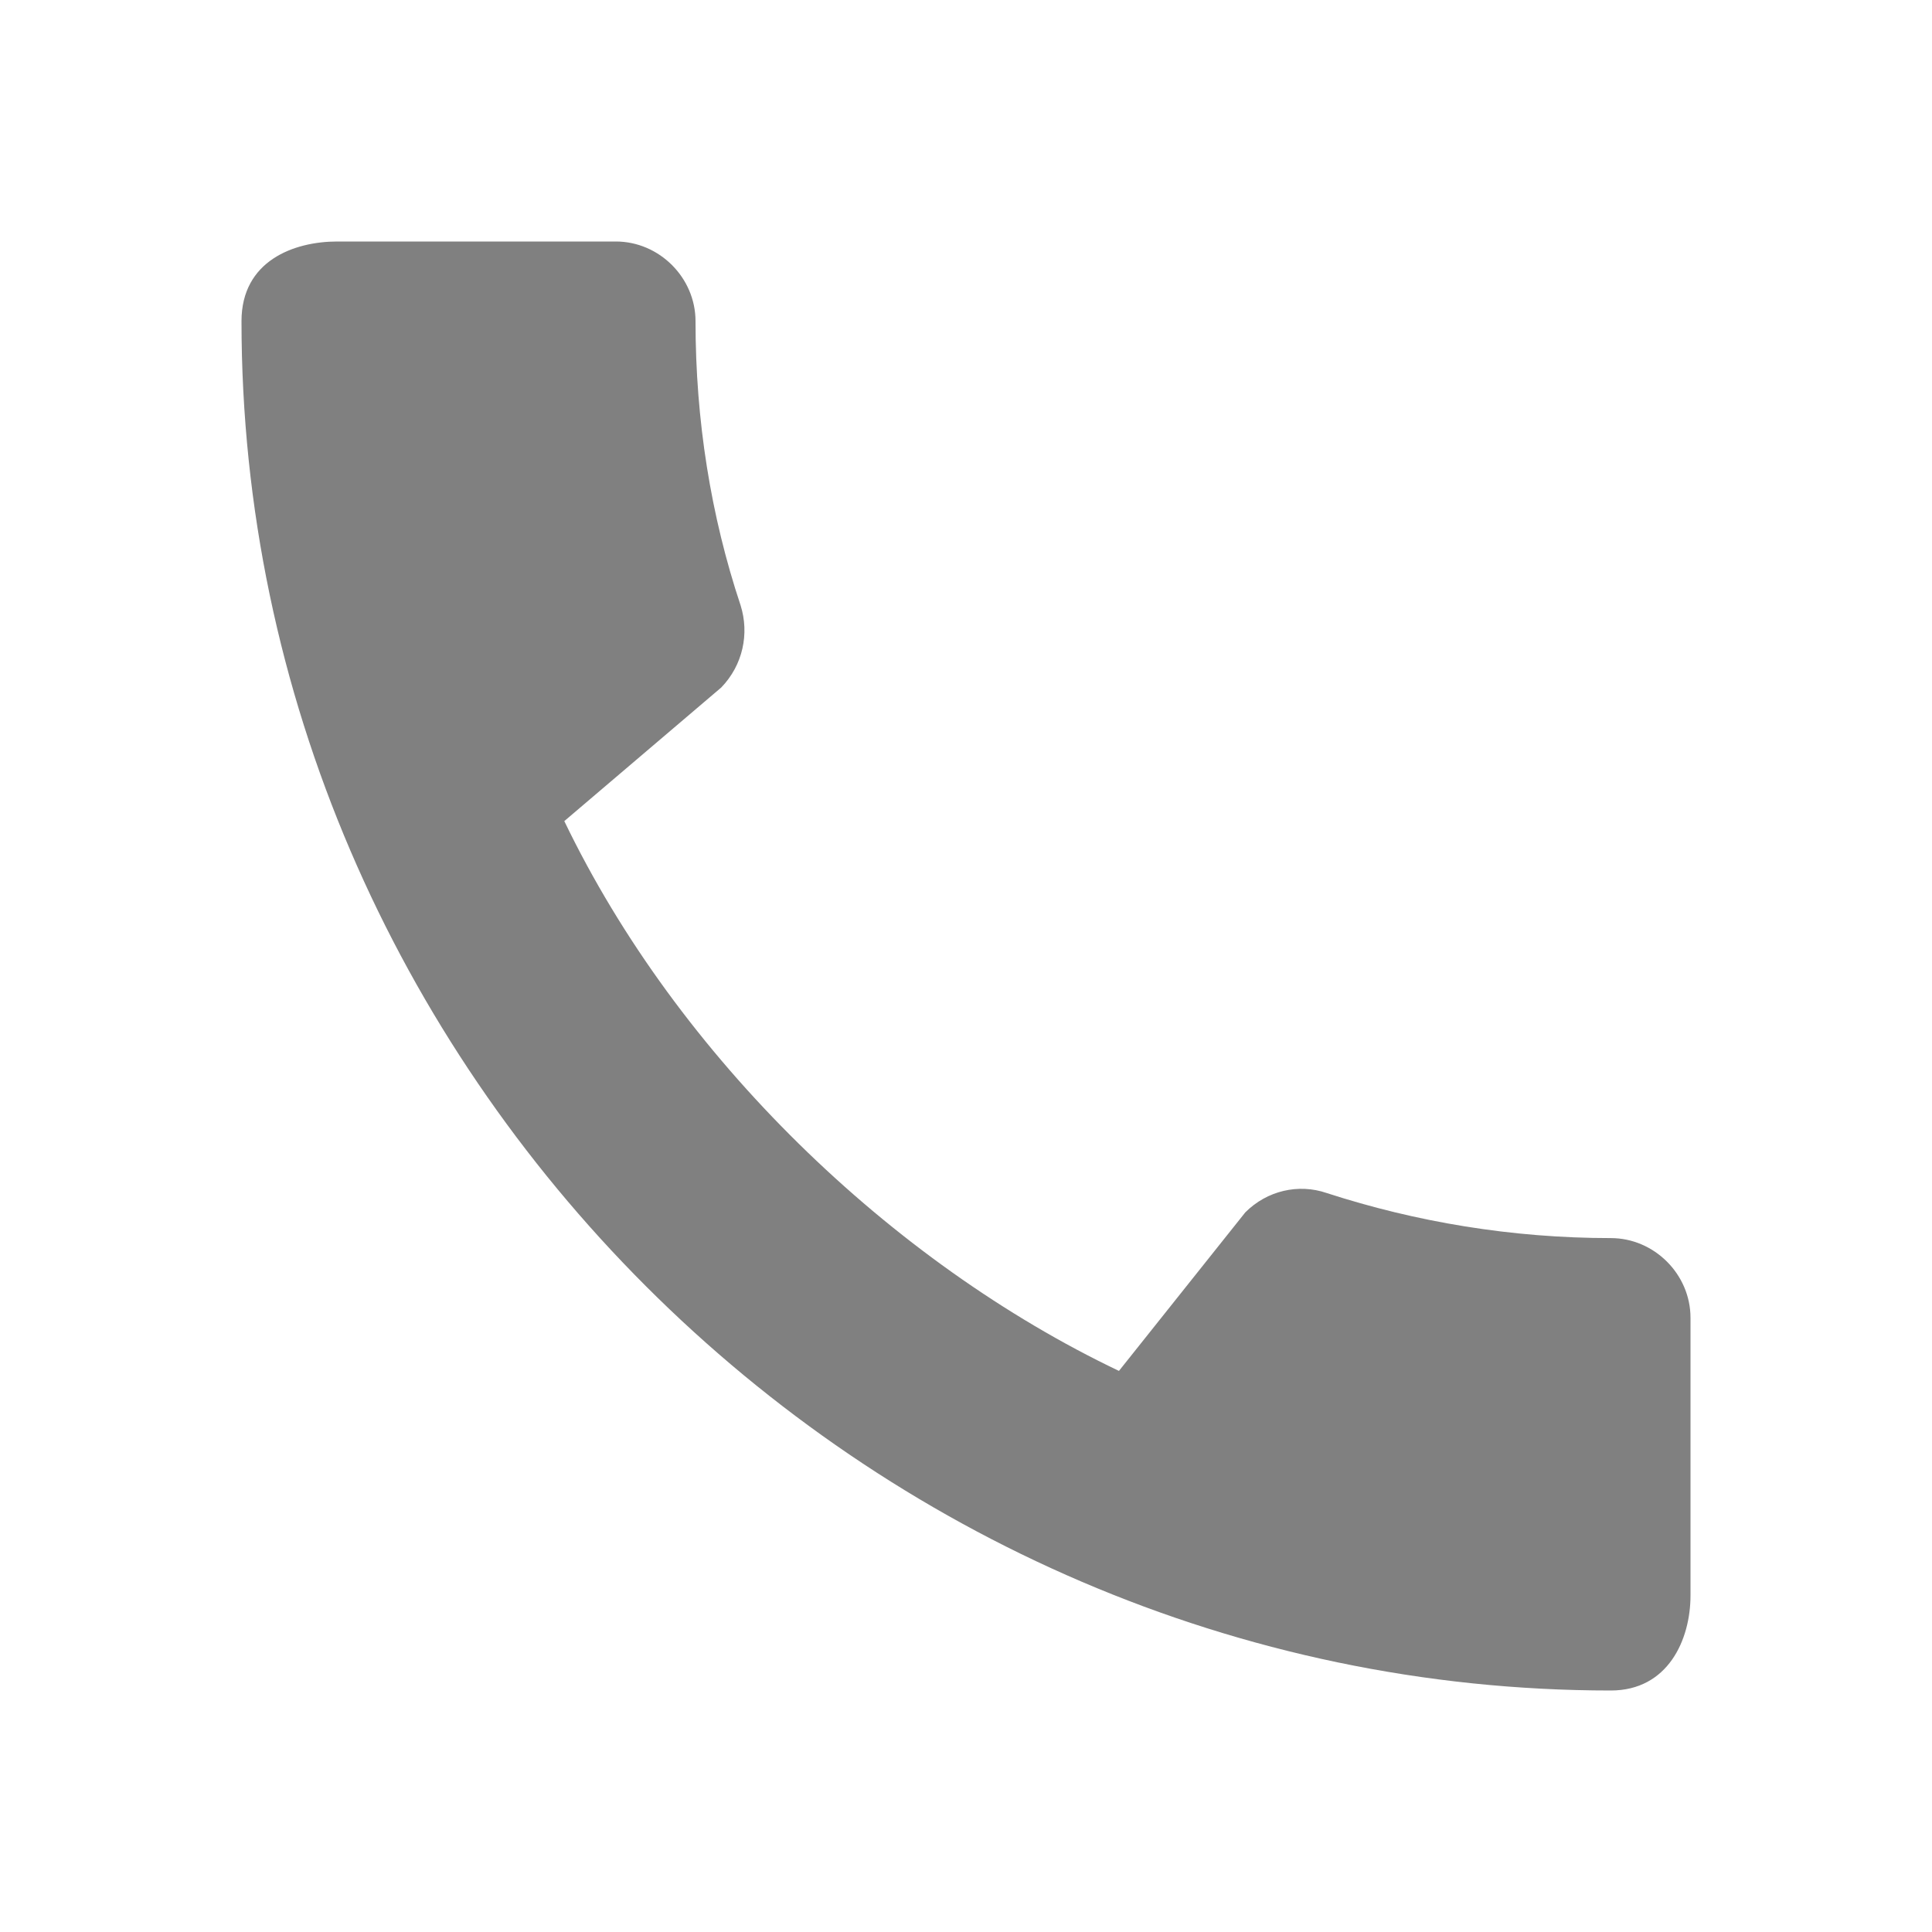
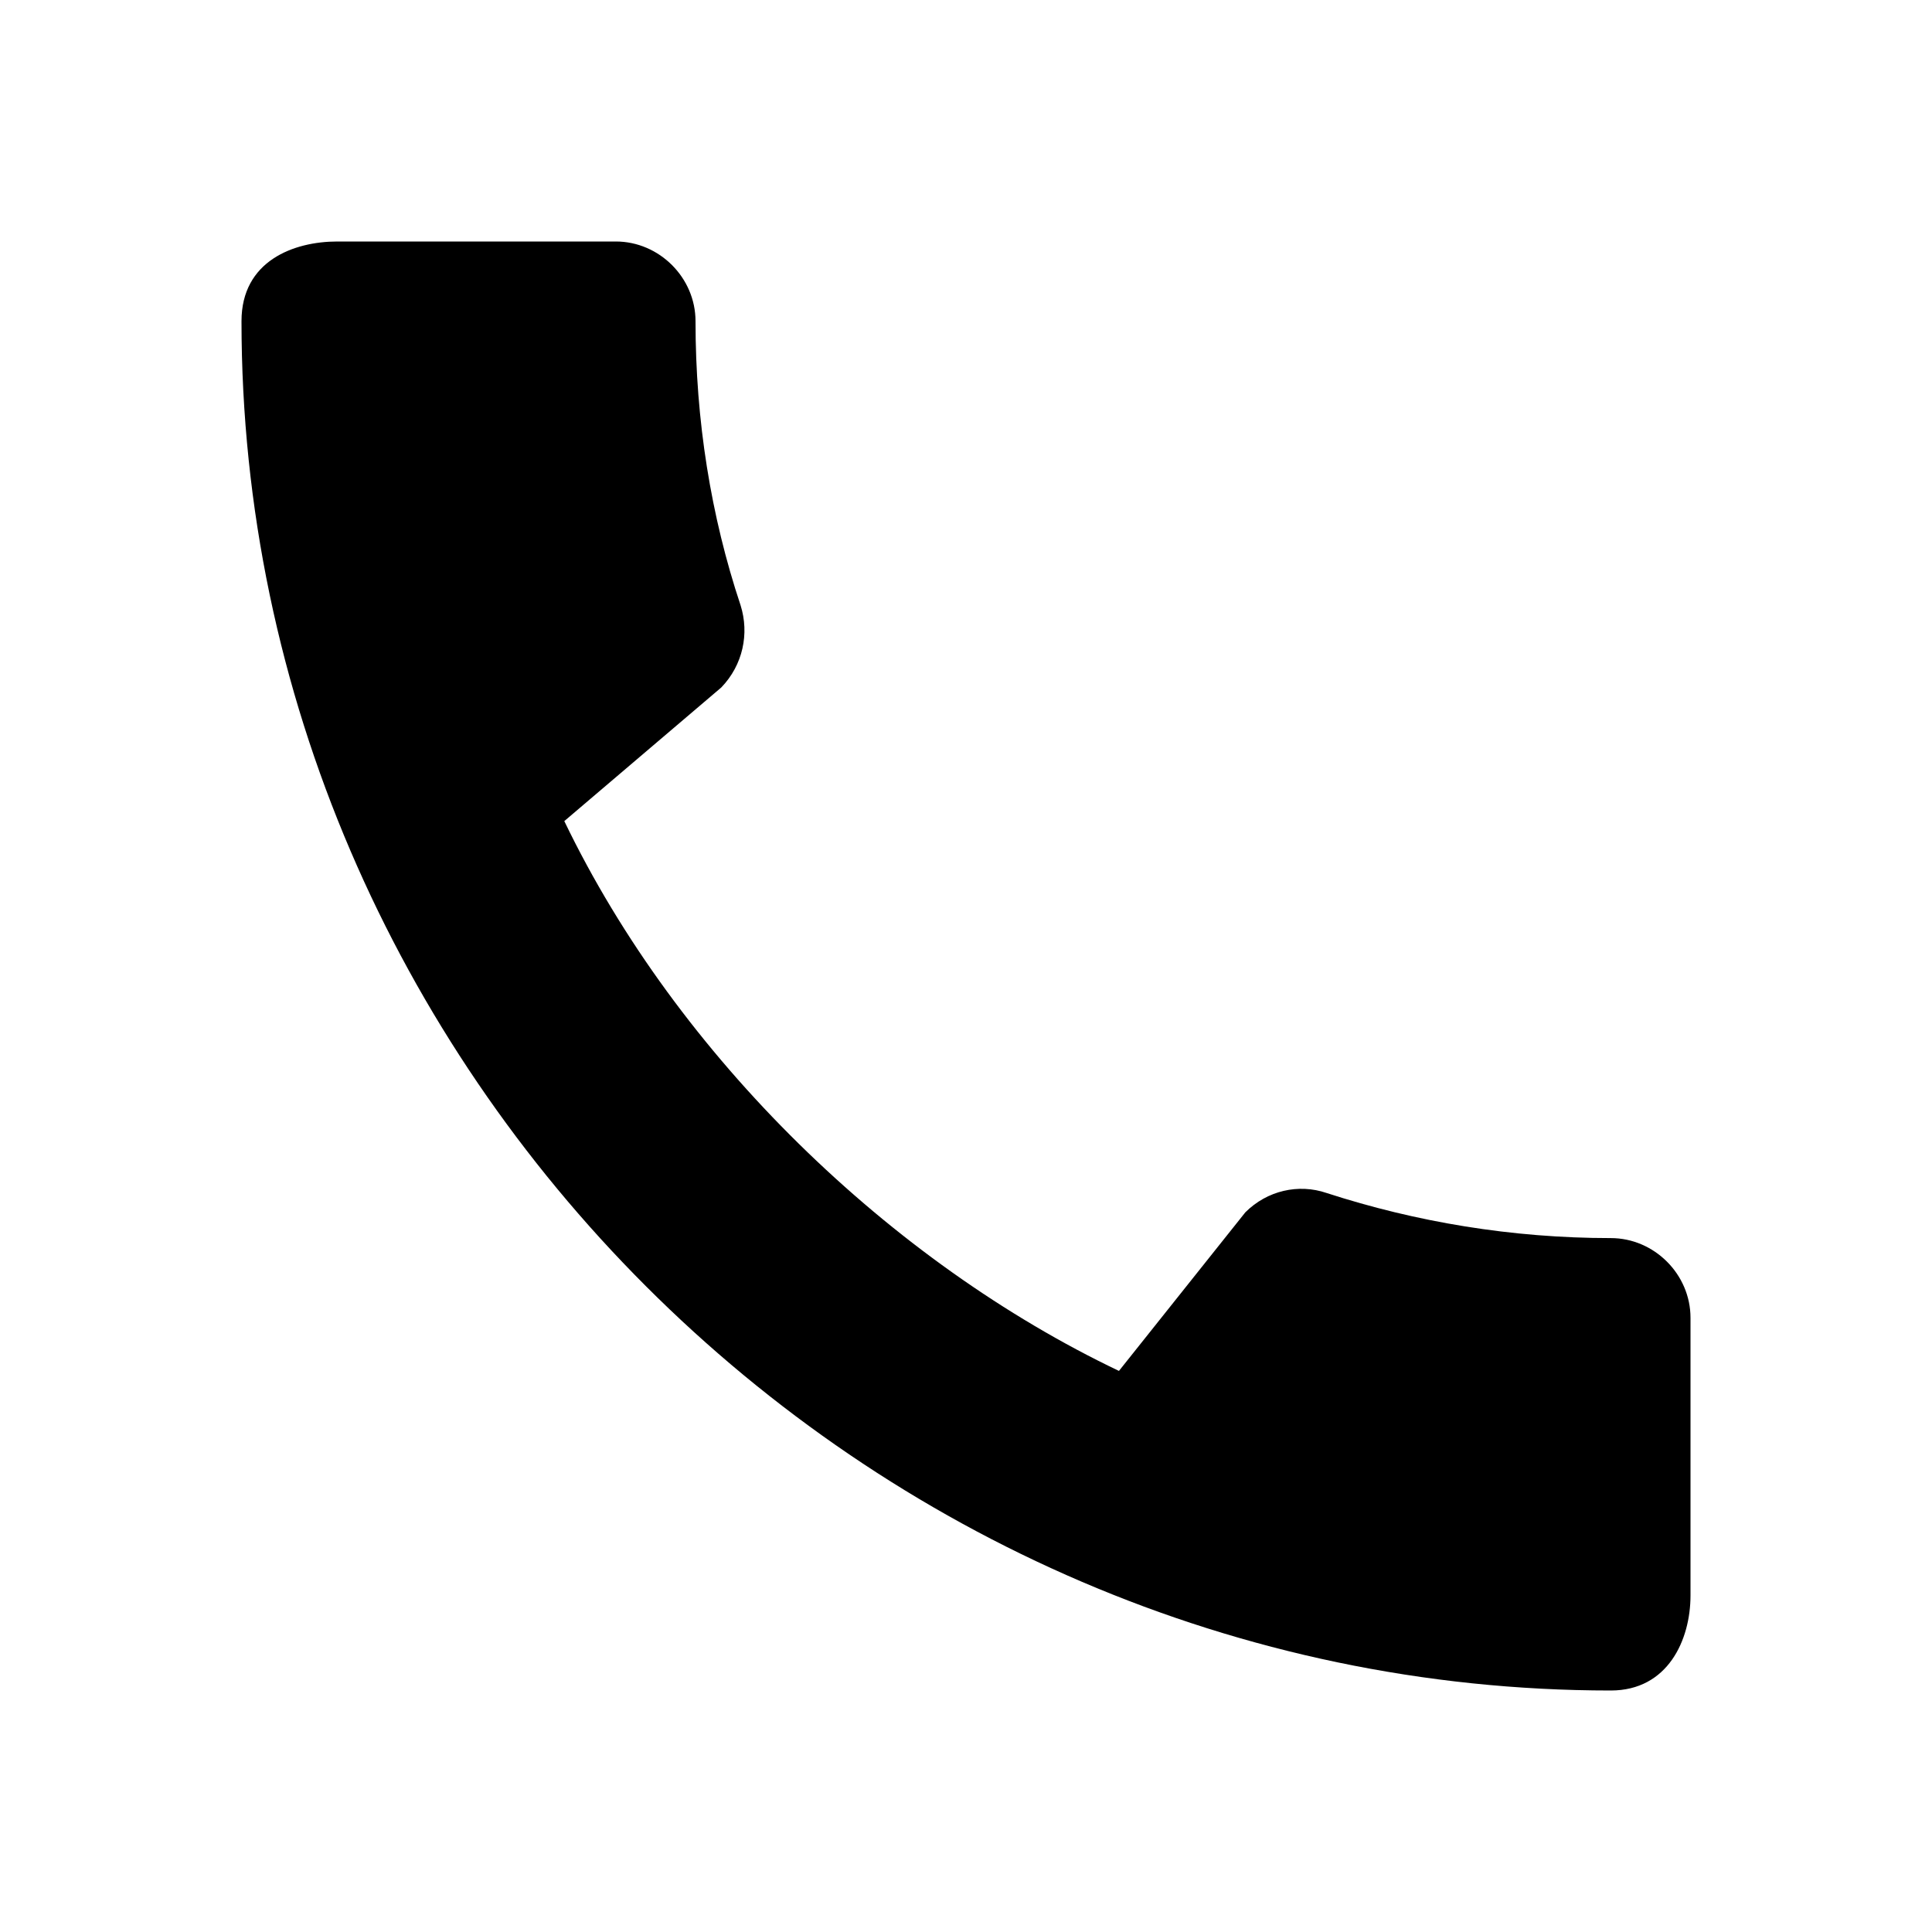
- <svg xmlns="http://www.w3.org/2000/svg" height="24" viewBox="0 0 24 24" width="24" fill="grey">
+ <svg xmlns="http://www.w3.org/2000/svg" height="24" viewBox="0 0 24 24" width="24">
  <path d="M0 0h24v24H0z" fill="none" />
  <path d="M20.01 15.38c-1.23 0-2.42-.2-3.53-.56-.35-.12-.74-.03-1.01.24l-1.57 1.97c-2.83-1.35-5.48-3.9-6.89-6.83l1.95-1.66c.27-.28.35-.67.24-1.02-.37-1.11-.56-2.3-.56-3.53 0-.54-.45-.99-.99-.99H4.19C3.65 3 3 3.24 3 3.99 3 13.28 10.73 21 20.01 21c.71 0 .99-.63.99-1.18v-3.45c0-.54-.45-.99-.99-.99z" />
</svg>
